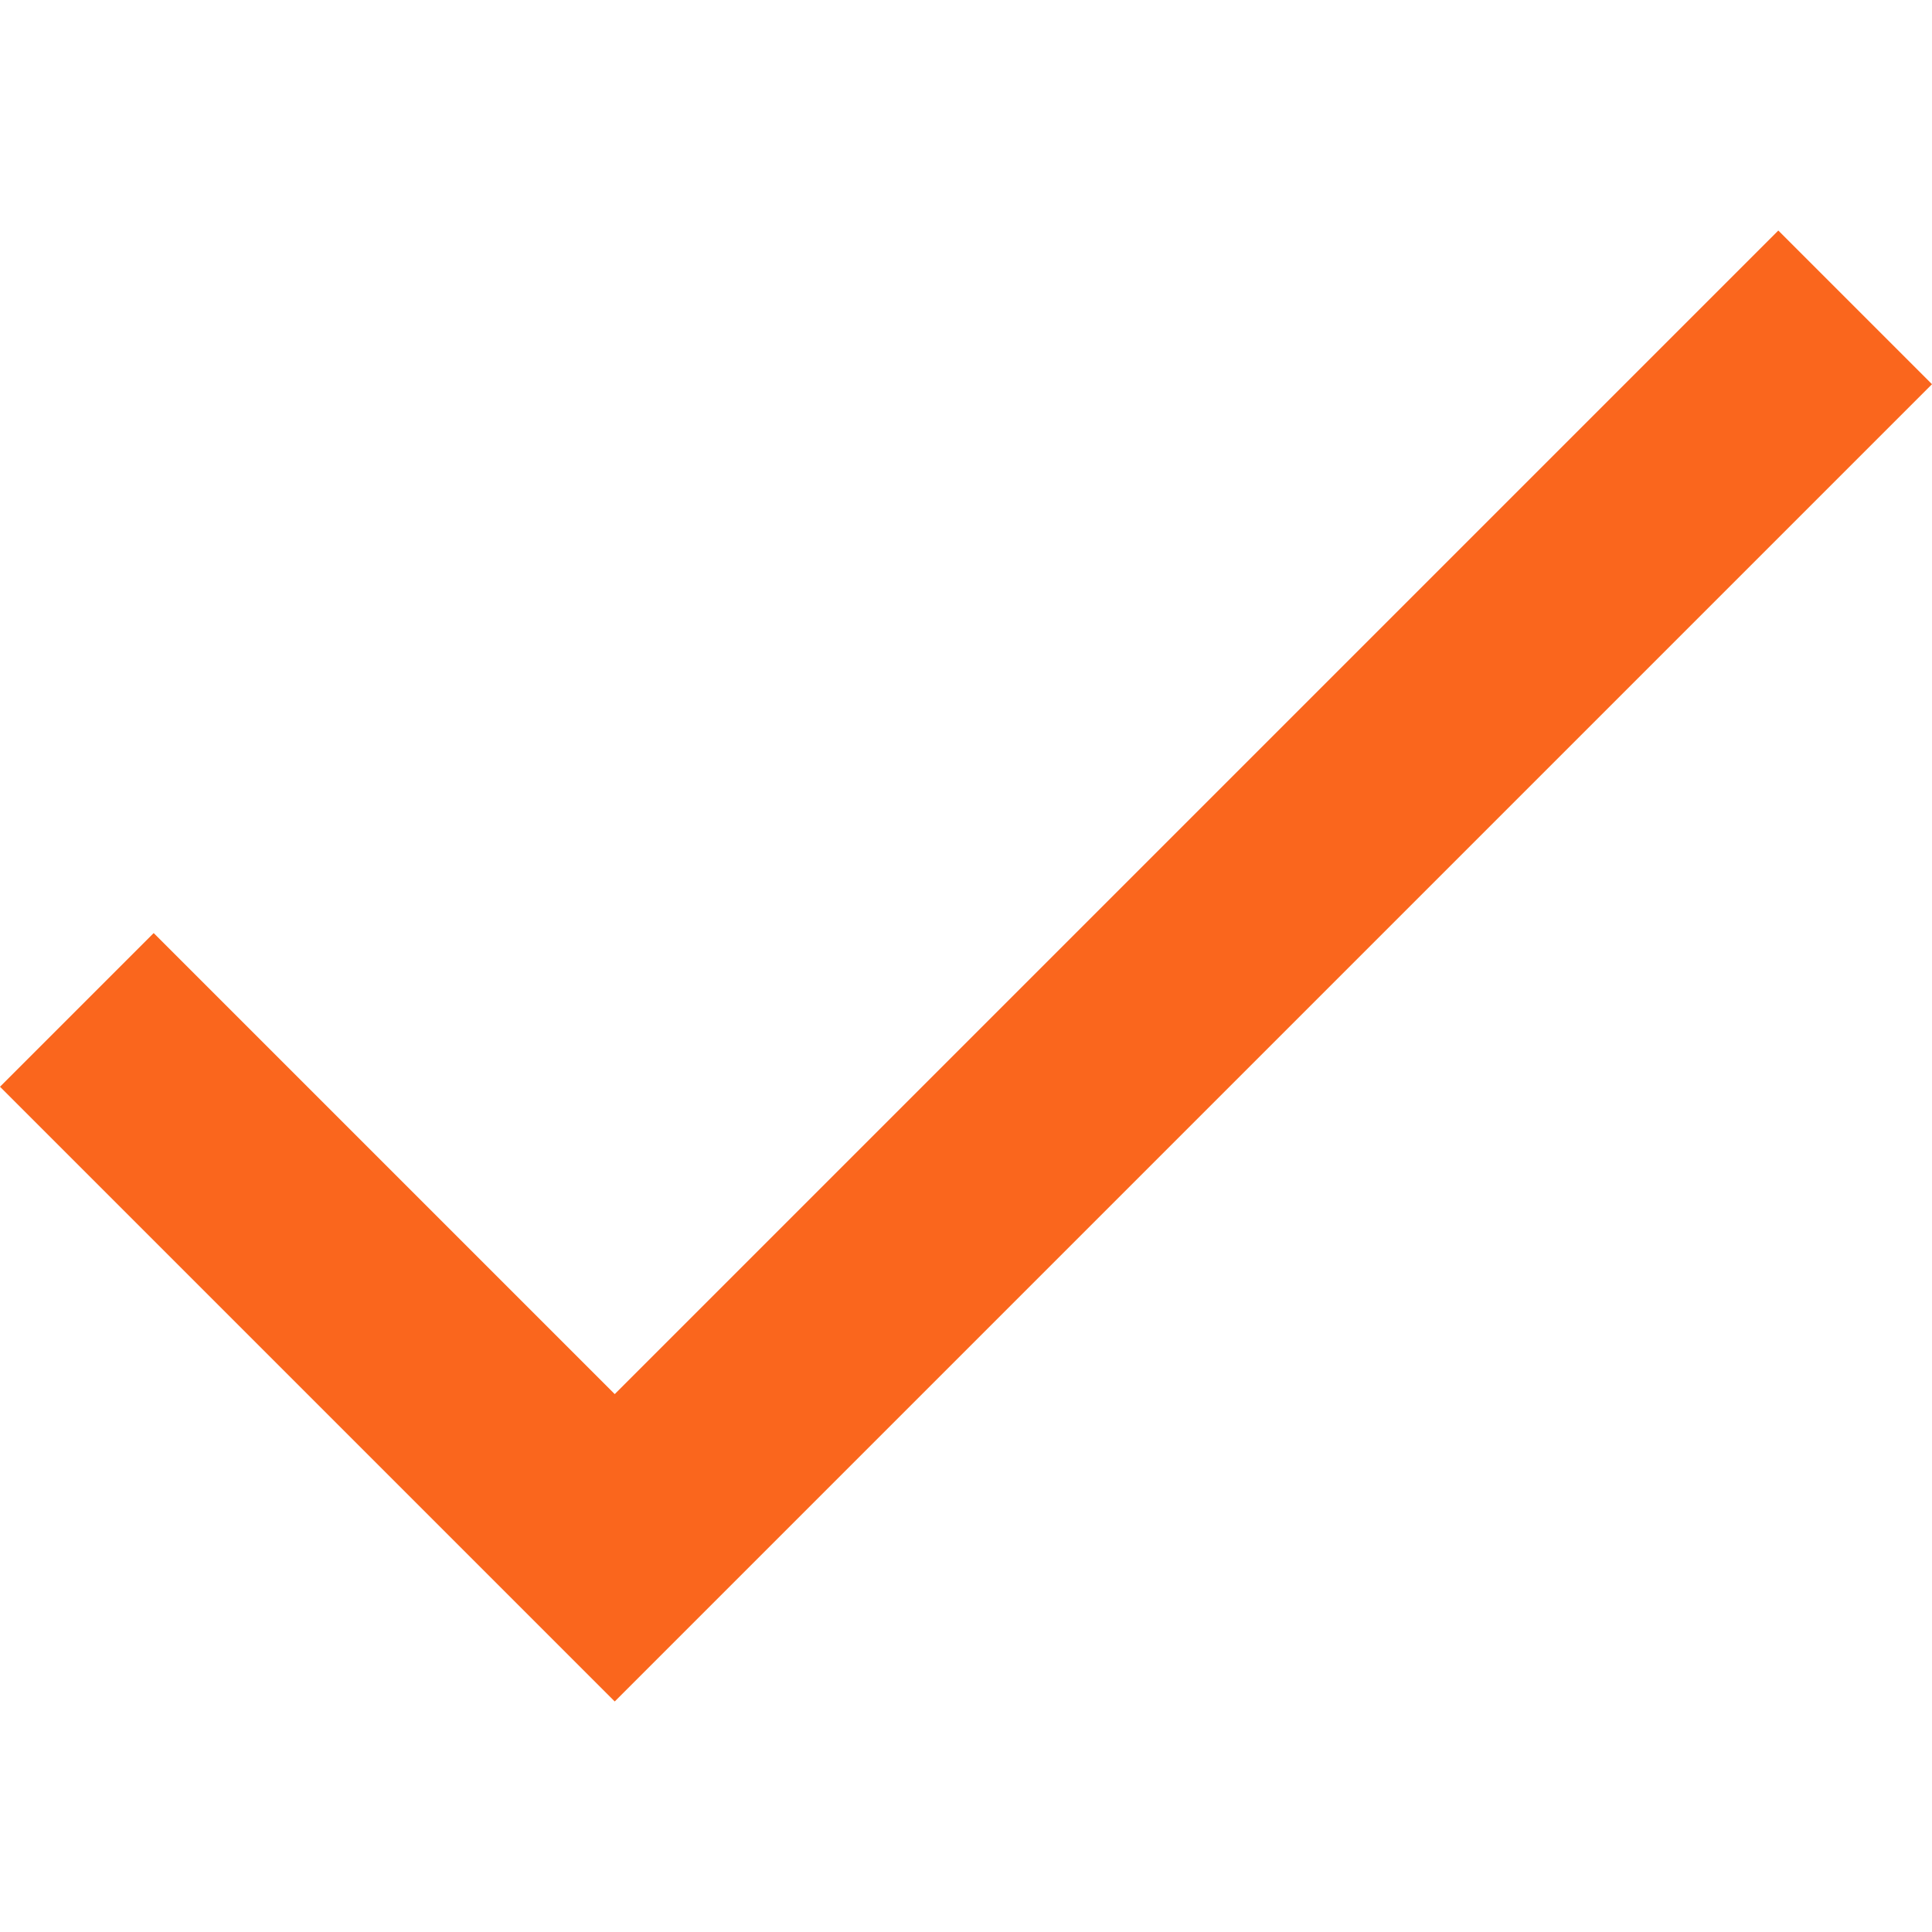
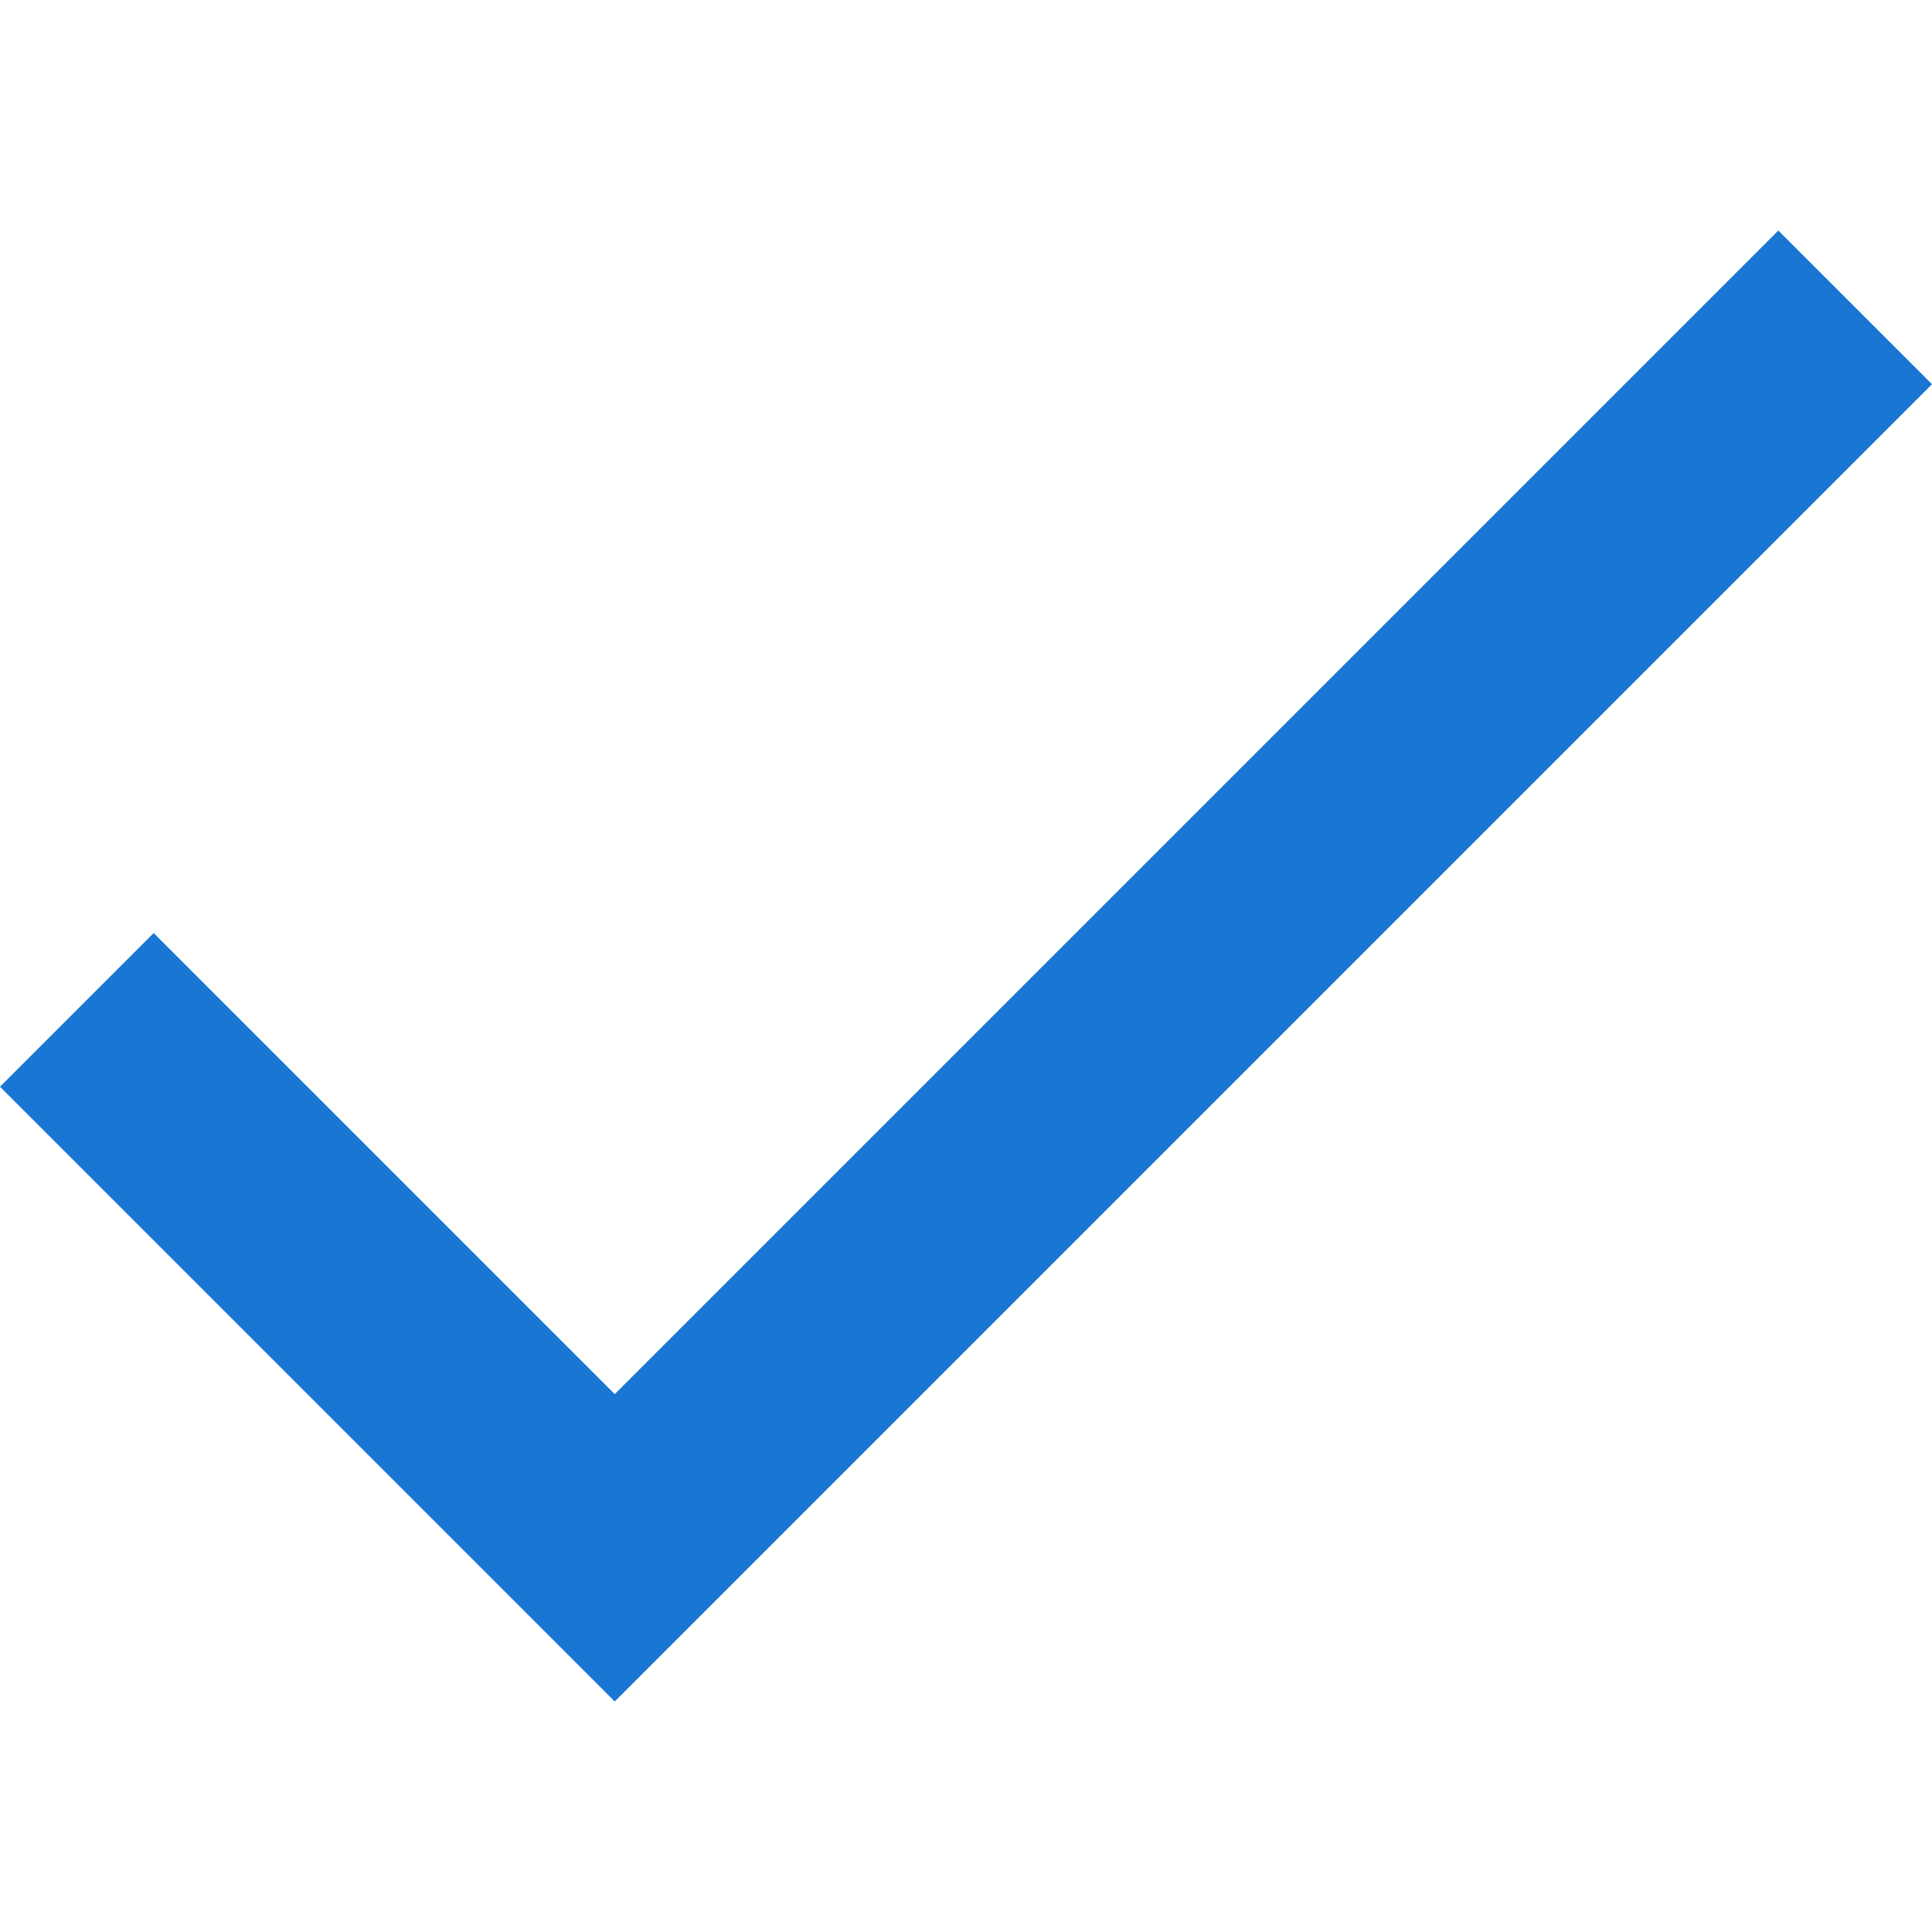
<svg xmlns="http://www.w3.org/2000/svg" version="1.1" id="Capa_1" x="0px" y="0px" width="448.8px" height="448.8px" viewBox="0 0 448.8 448.8" enable-background="new 0 0 448.8 448.8" xml:space="preserve">
  <g>
    <g id="done">
-       <polygon fill="#FA661D" points="142.8,323.85 35.7,216.75 0,252.451 142.8,395.25 448.8,89.25 413.099,53.55   " />
+       <polygon fill="#1976D2" points="142.8,323.85 35.7,216.75 0,252.451 142.8,395.25 448.8,89.25 413.099,53.55   " />
    </g>
  </g>
</svg>
